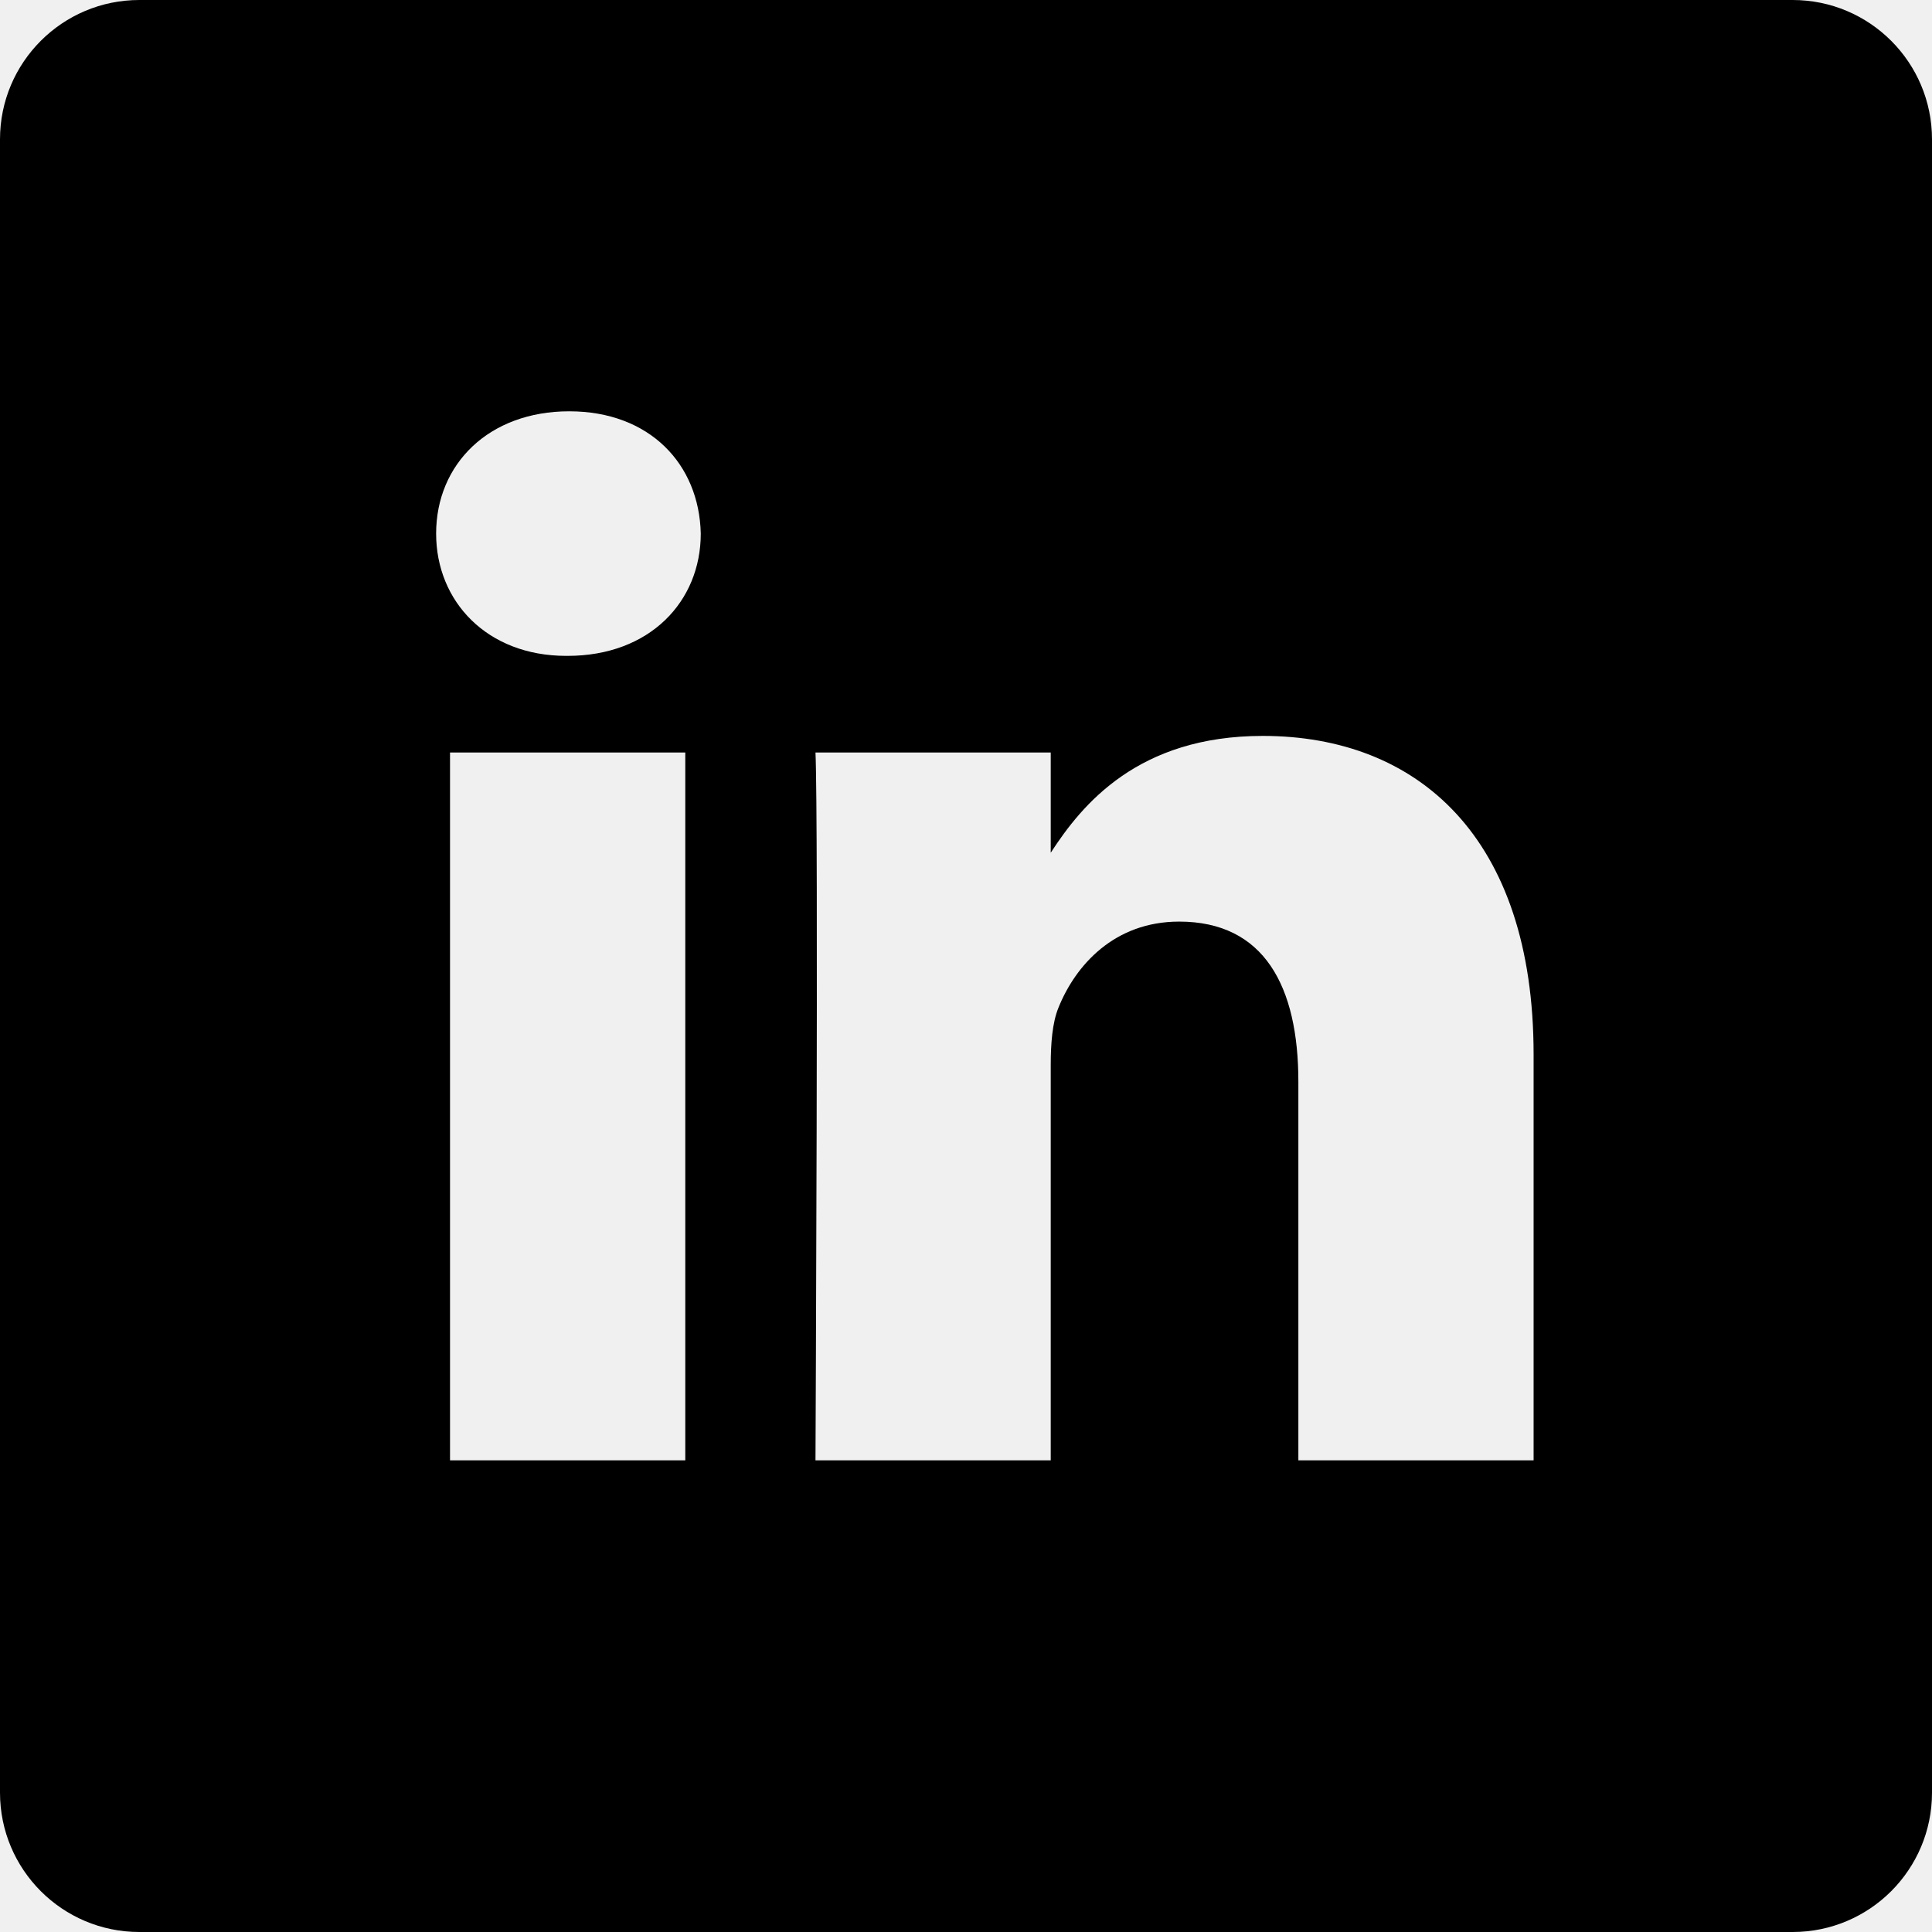
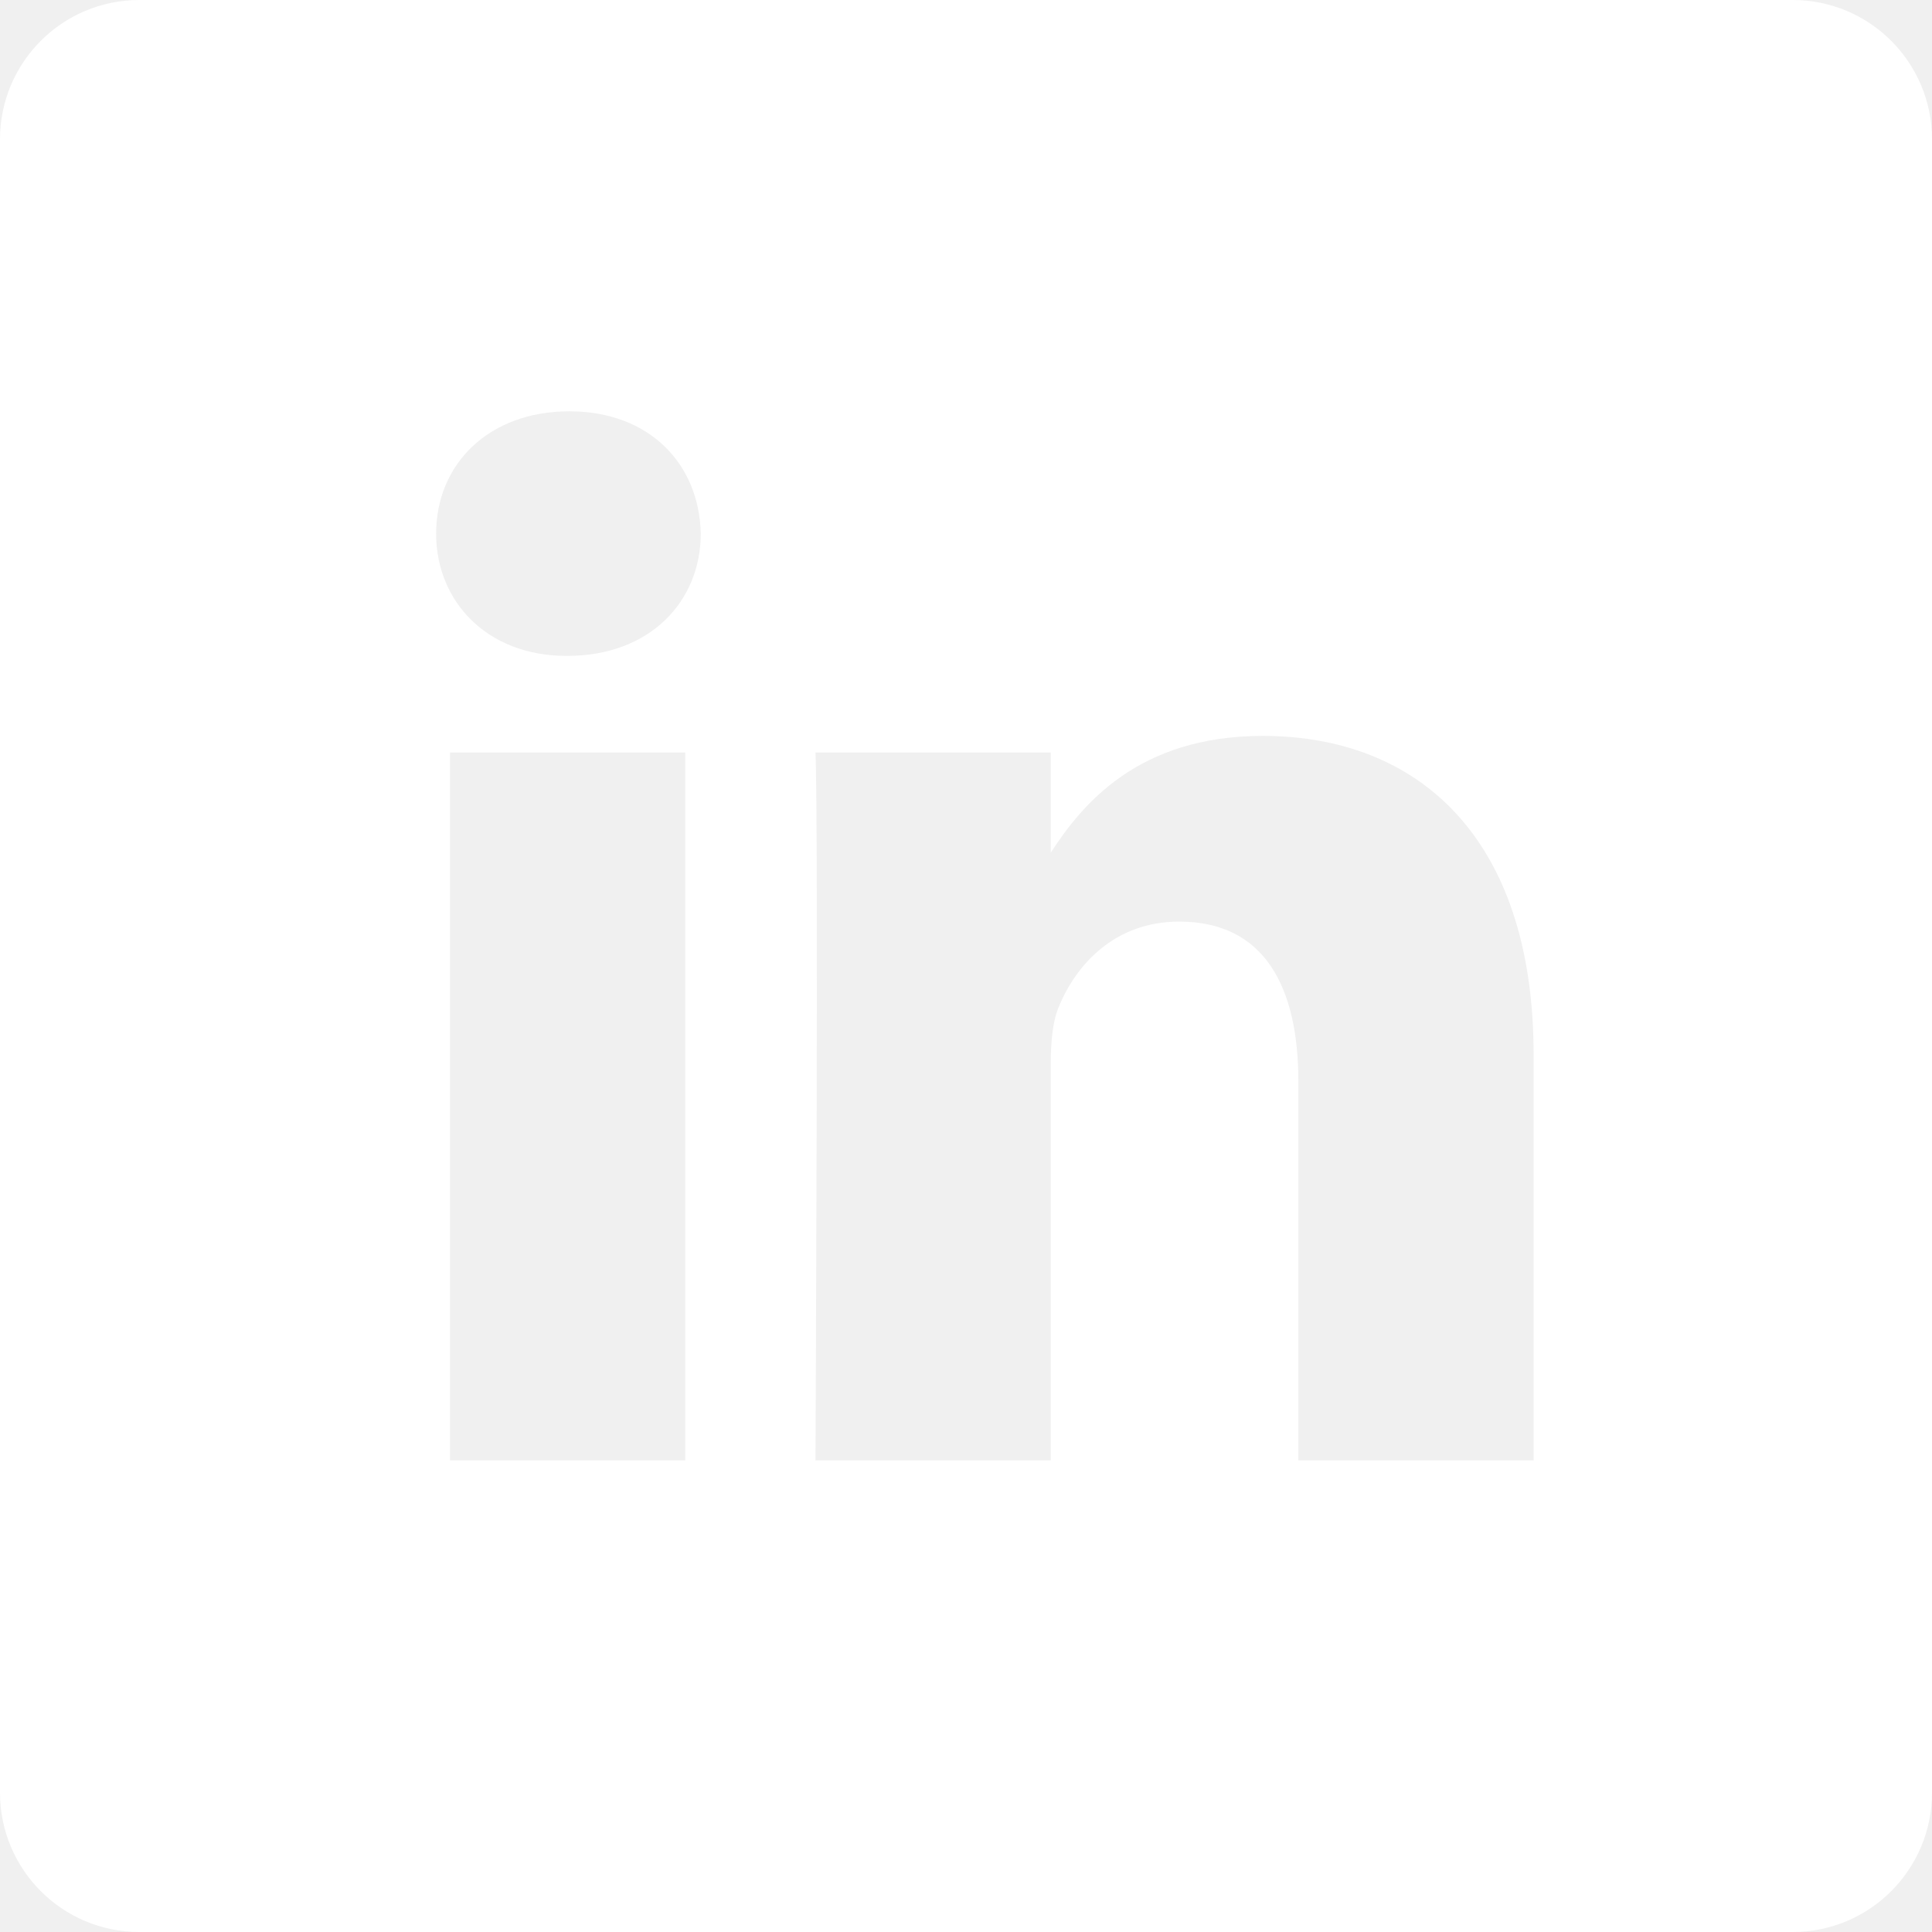
<svg xmlns="http://www.w3.org/2000/svg" height="512pt" viewBox="0 0 512 512" width="512pt">
-   <path d="m475.074 0h-438.148c-20.395 0-36.926 16.531-36.926 36.926v438.148c0 20.395 16.531 36.926 36.926 36.926h438.148c20.395 0 36.926-16.531 36.926-36.926v-438.148c0-20.395-16.531-36.926-36.926-36.926zm-293.465 387h-62.348v-187.574h62.348zm-31.172-213.188h-.406c-20.922 0-34.453-14.402-34.453-32.402 0-18.406 13.945-32.41 35.273-32.41 21.328 0 34.453 14.004 34.859 32.41 0 18-13.531 32.402-35.273 32.402zm255.984 213.188h-62.34v-100.348c0-25.219-9.027-42.418-31.586-42.418-17.223 0-27.48 11.602-31.988 22.801-1.648 4.008-2.051 9.609-2.051 15.215v104.75h-62.344s.816-169.977 0-187.574h62.344v26.559c8.285-12.781 23.109-30.961 56.188-30.961 41.02 0 71.777 26.809 71.777 84.422zm0 0" />
+   <path fill="white" d="m475.074 0h-438.148c-20.395 0-36.926 16.531-36.926 36.926v438.148c0 20.395 16.531 36.926 36.926 36.926h438.148c20.395 0 36.926-16.531 36.926-36.926v-438.148c0-20.395-16.531-36.926-36.926-36.926zm-293.465 387h-62.348v-187.574h62.348zm-31.172-213.188h-.406c-20.922 0-34.453-14.402-34.453-32.402 0-18.406 13.945-32.41 35.273-32.41 21.328 0 34.453 14.004 34.859 32.41 0 18-13.531 32.402-35.273 32.402zm255.984 213.188h-62.34v-100.348c0-25.219-9.027-42.418-31.586-42.418-17.223 0-27.48 11.602-31.988 22.801-1.648 4.008-2.051 9.609-2.051 15.215v104.75h-62.344s.816-169.977 0-187.574h62.344v26.559c8.285-12.781 23.109-30.961 56.188-30.961 41.02 0 71.777 26.809 71.777 84.422zm0 0" />
</svg>
